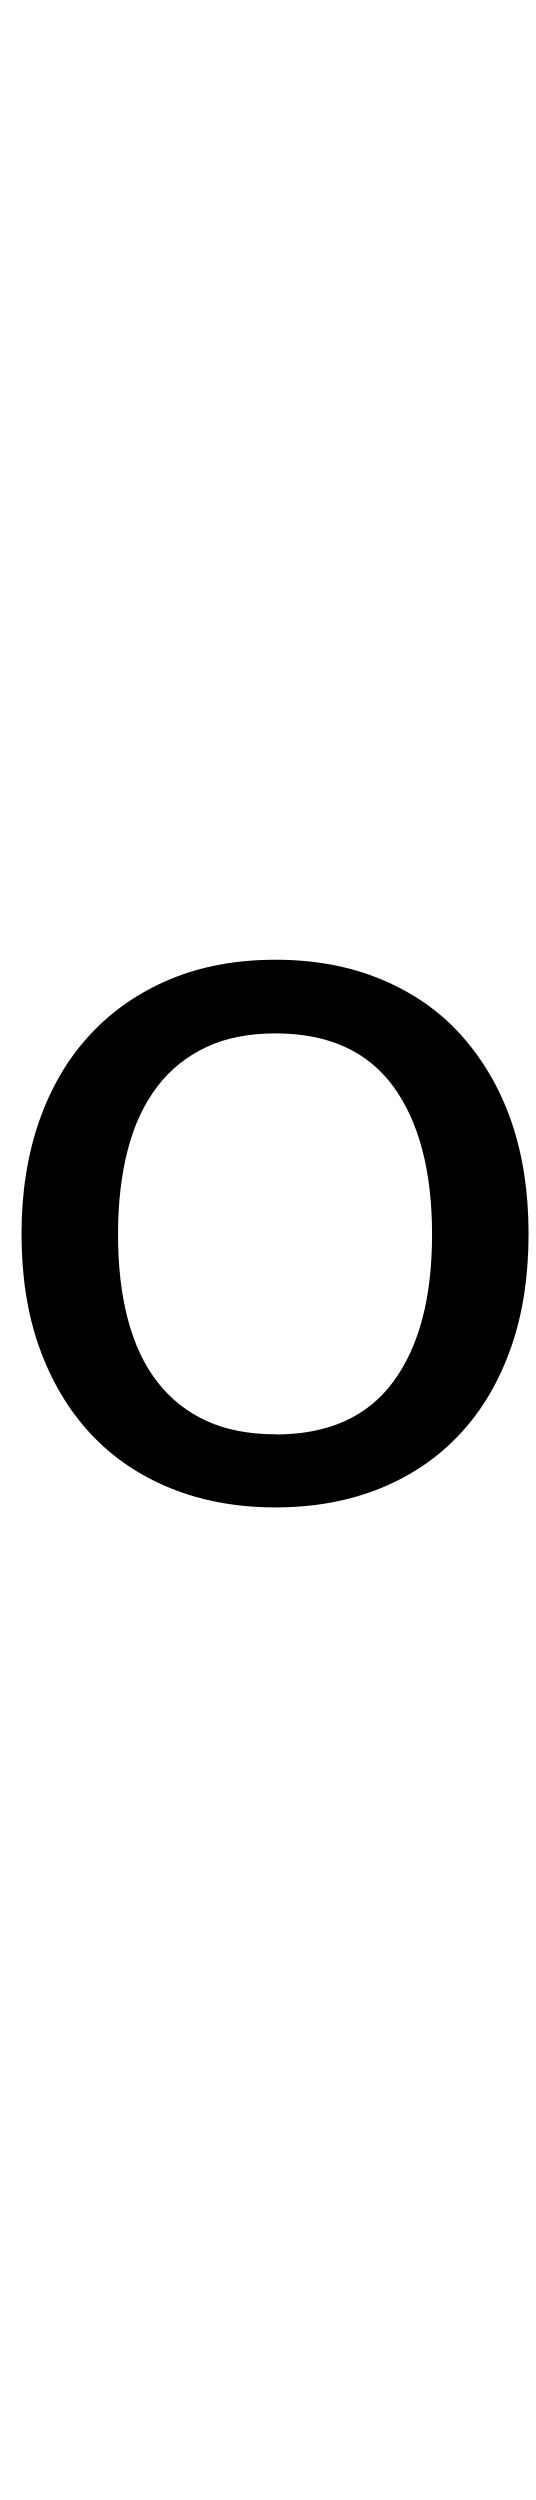
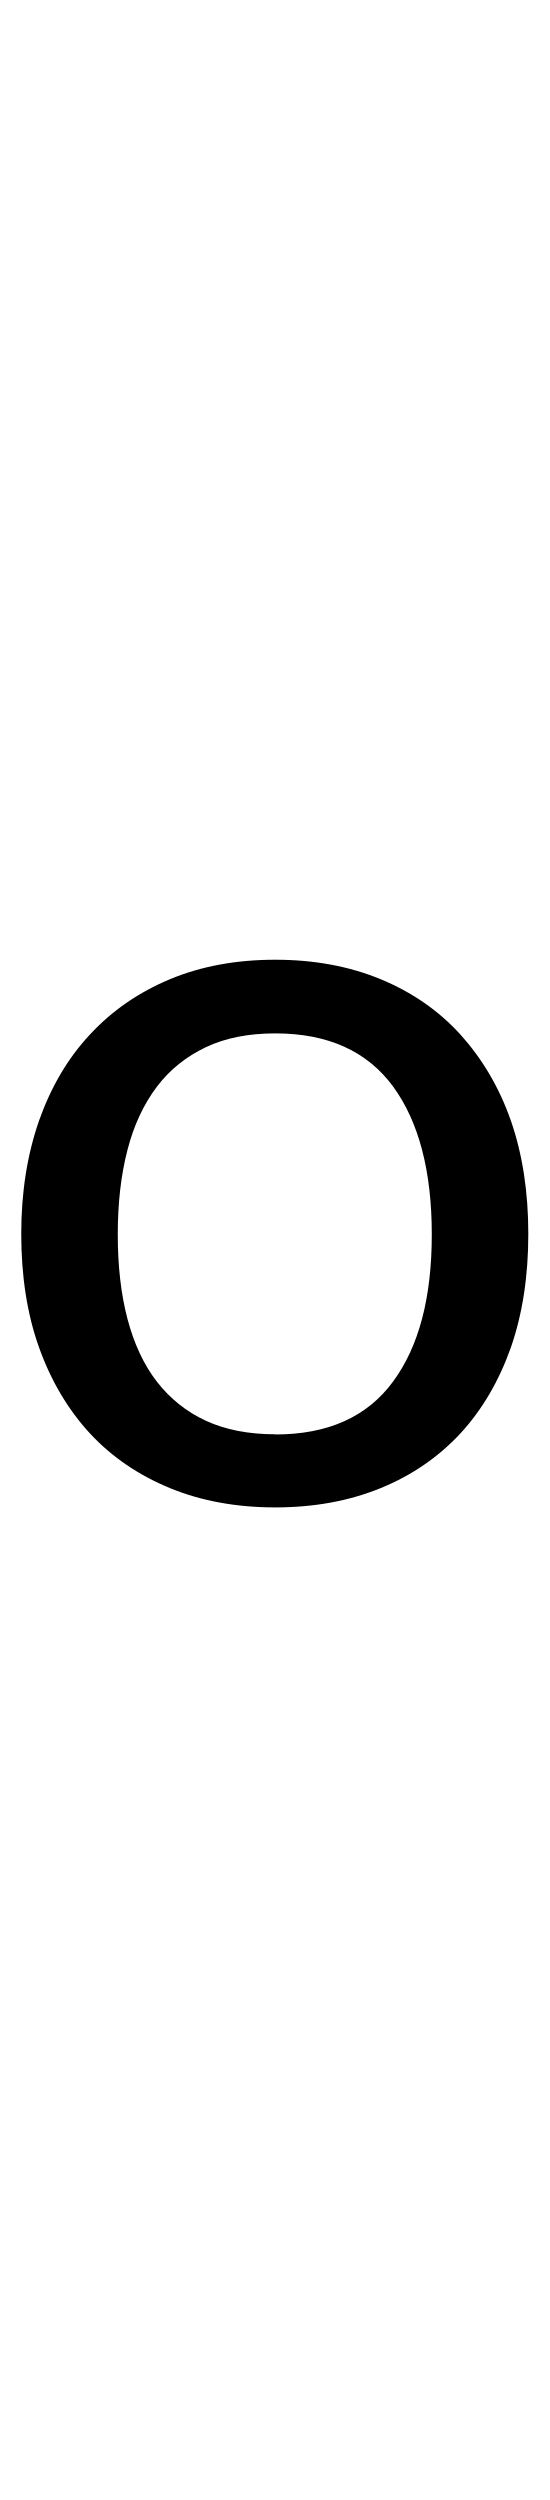
- <svg xmlns="http://www.w3.org/2000/svg" version="1.1" width="6" height="28" viewBox="0 0 6 28">
+ <svg xmlns="http://www.w3.org/2000/svg" version="1.1" id="Capa_1" x="0px" y="0px" width="6.156px" height="28px" viewBox="0 0 6.156 28" enable-background="new 0 0 6.156 28" xml:space="preserve">
  <g id="icomoon-ignore">
-     <line stroke-width="1" x1="" y1="" x2="" y2="" stroke="#449FDB" opacity="" />
+     <line fill="none" stroke="#449FDB" x1="0" y1="0" x2="0" y2="0" />
  </g>
-   <path d="M3.086 10.749c0.434 0 0.829 0.073 1.179 0.218s0.65 0.35 0.893 0.619 0.434 0.588 0.566 0.966c0.132 0.378 0.196 0.801 0.196 1.268 0 0.47-0.064 0.893-0.196 1.271-0.132 0.375-0.319 0.697-0.566 0.963s-0.543 0.47-0.893 0.613c-0.35 0.143-0.745 0.216-1.179 0.216s-0.829-0.073-1.179-0.216c-0.35-0.143-0.65-0.347-0.896-0.613s-0.437-0.588-0.571-0.963c-0.134-0.375-0.199-0.801-0.199-1.271 0-0.468 0.067-0.888 0.199-1.268 0.134-0.378 0.322-0.7 0.571-0.966 0.246-0.266 0.546-0.473 0.896-0.619s0.745-0.218 1.179-0.218zM3.086 16.066c0.588 0 1.028-0.196 1.319-0.591s0.434-0.944 0.434-1.649c0-0.708-0.146-1.263-0.434-1.658-0.291-0.395-0.728-0.594-1.319-0.594-0.297 0-0.557 0.050-0.776 0.154s-0.403 0.249-0.549 0.442-0.258 0.428-0.33 0.708c-0.073 0.28-0.109 0.596-0.109 0.949s0.036 0.669 0.109 0.946c0.073 0.277 0.182 0.512 0.33 0.703s0.33 0.336 0.549 0.437 0.479 0.151 0.776 0.151z" opacity="1" visibility="false" fill="#000000" />
+   <path d="M3.083,10.749c0.434,0,0.829,0.073,1.18,0.218c0.35,0.145,0.648,0.35,0.893,0.619c0.242,0.269,0.434,0.588,0.566,0.966  c0.131,0.378,0.195,0.801,0.195,1.268c0,0.47-0.064,0.893-0.195,1.271c-0.133,0.375-0.32,0.697-0.566,0.964  c-0.248,0.266-0.543,0.469-0.893,0.612c-0.352,0.144-0.746,0.216-1.18,0.216s-0.829-0.072-1.179-0.216  c-0.35-0.144-0.65-0.347-0.896-0.612c-0.246-0.267-0.437-0.589-0.571-0.964c-0.134-0.375-0.199-0.801-0.199-1.271  c0-0.468,0.067-0.888,0.199-1.268c0.134-0.378,0.322-0.7,0.571-0.966c0.246-0.266,0.546-0.473,0.896-0.619  C2.254,10.821,2.649,10.749,3.083,10.749z M3.083,16.066c0.588,0,1.028-0.196,1.319-0.592c0.291-0.395,0.434-0.943,0.434-1.648  c0-0.708-0.145-1.263-0.434-1.658c-0.291-0.395-0.729-0.594-1.319-0.594c-0.297,0-0.557,0.05-0.776,0.154  c-0.219,0.104-0.403,0.249-0.549,0.442s-0.258,0.428-0.33,0.708c-0.073,0.28-0.109,0.596-0.109,0.949s0.036,0.669,0.109,0.946  c0.073,0.276,0.182,0.512,0.33,0.703c0.148,0.19,0.33,0.336,0.549,0.437c0.219,0.101,0.479,0.151,0.776,0.151V16.066z" />
</svg>
